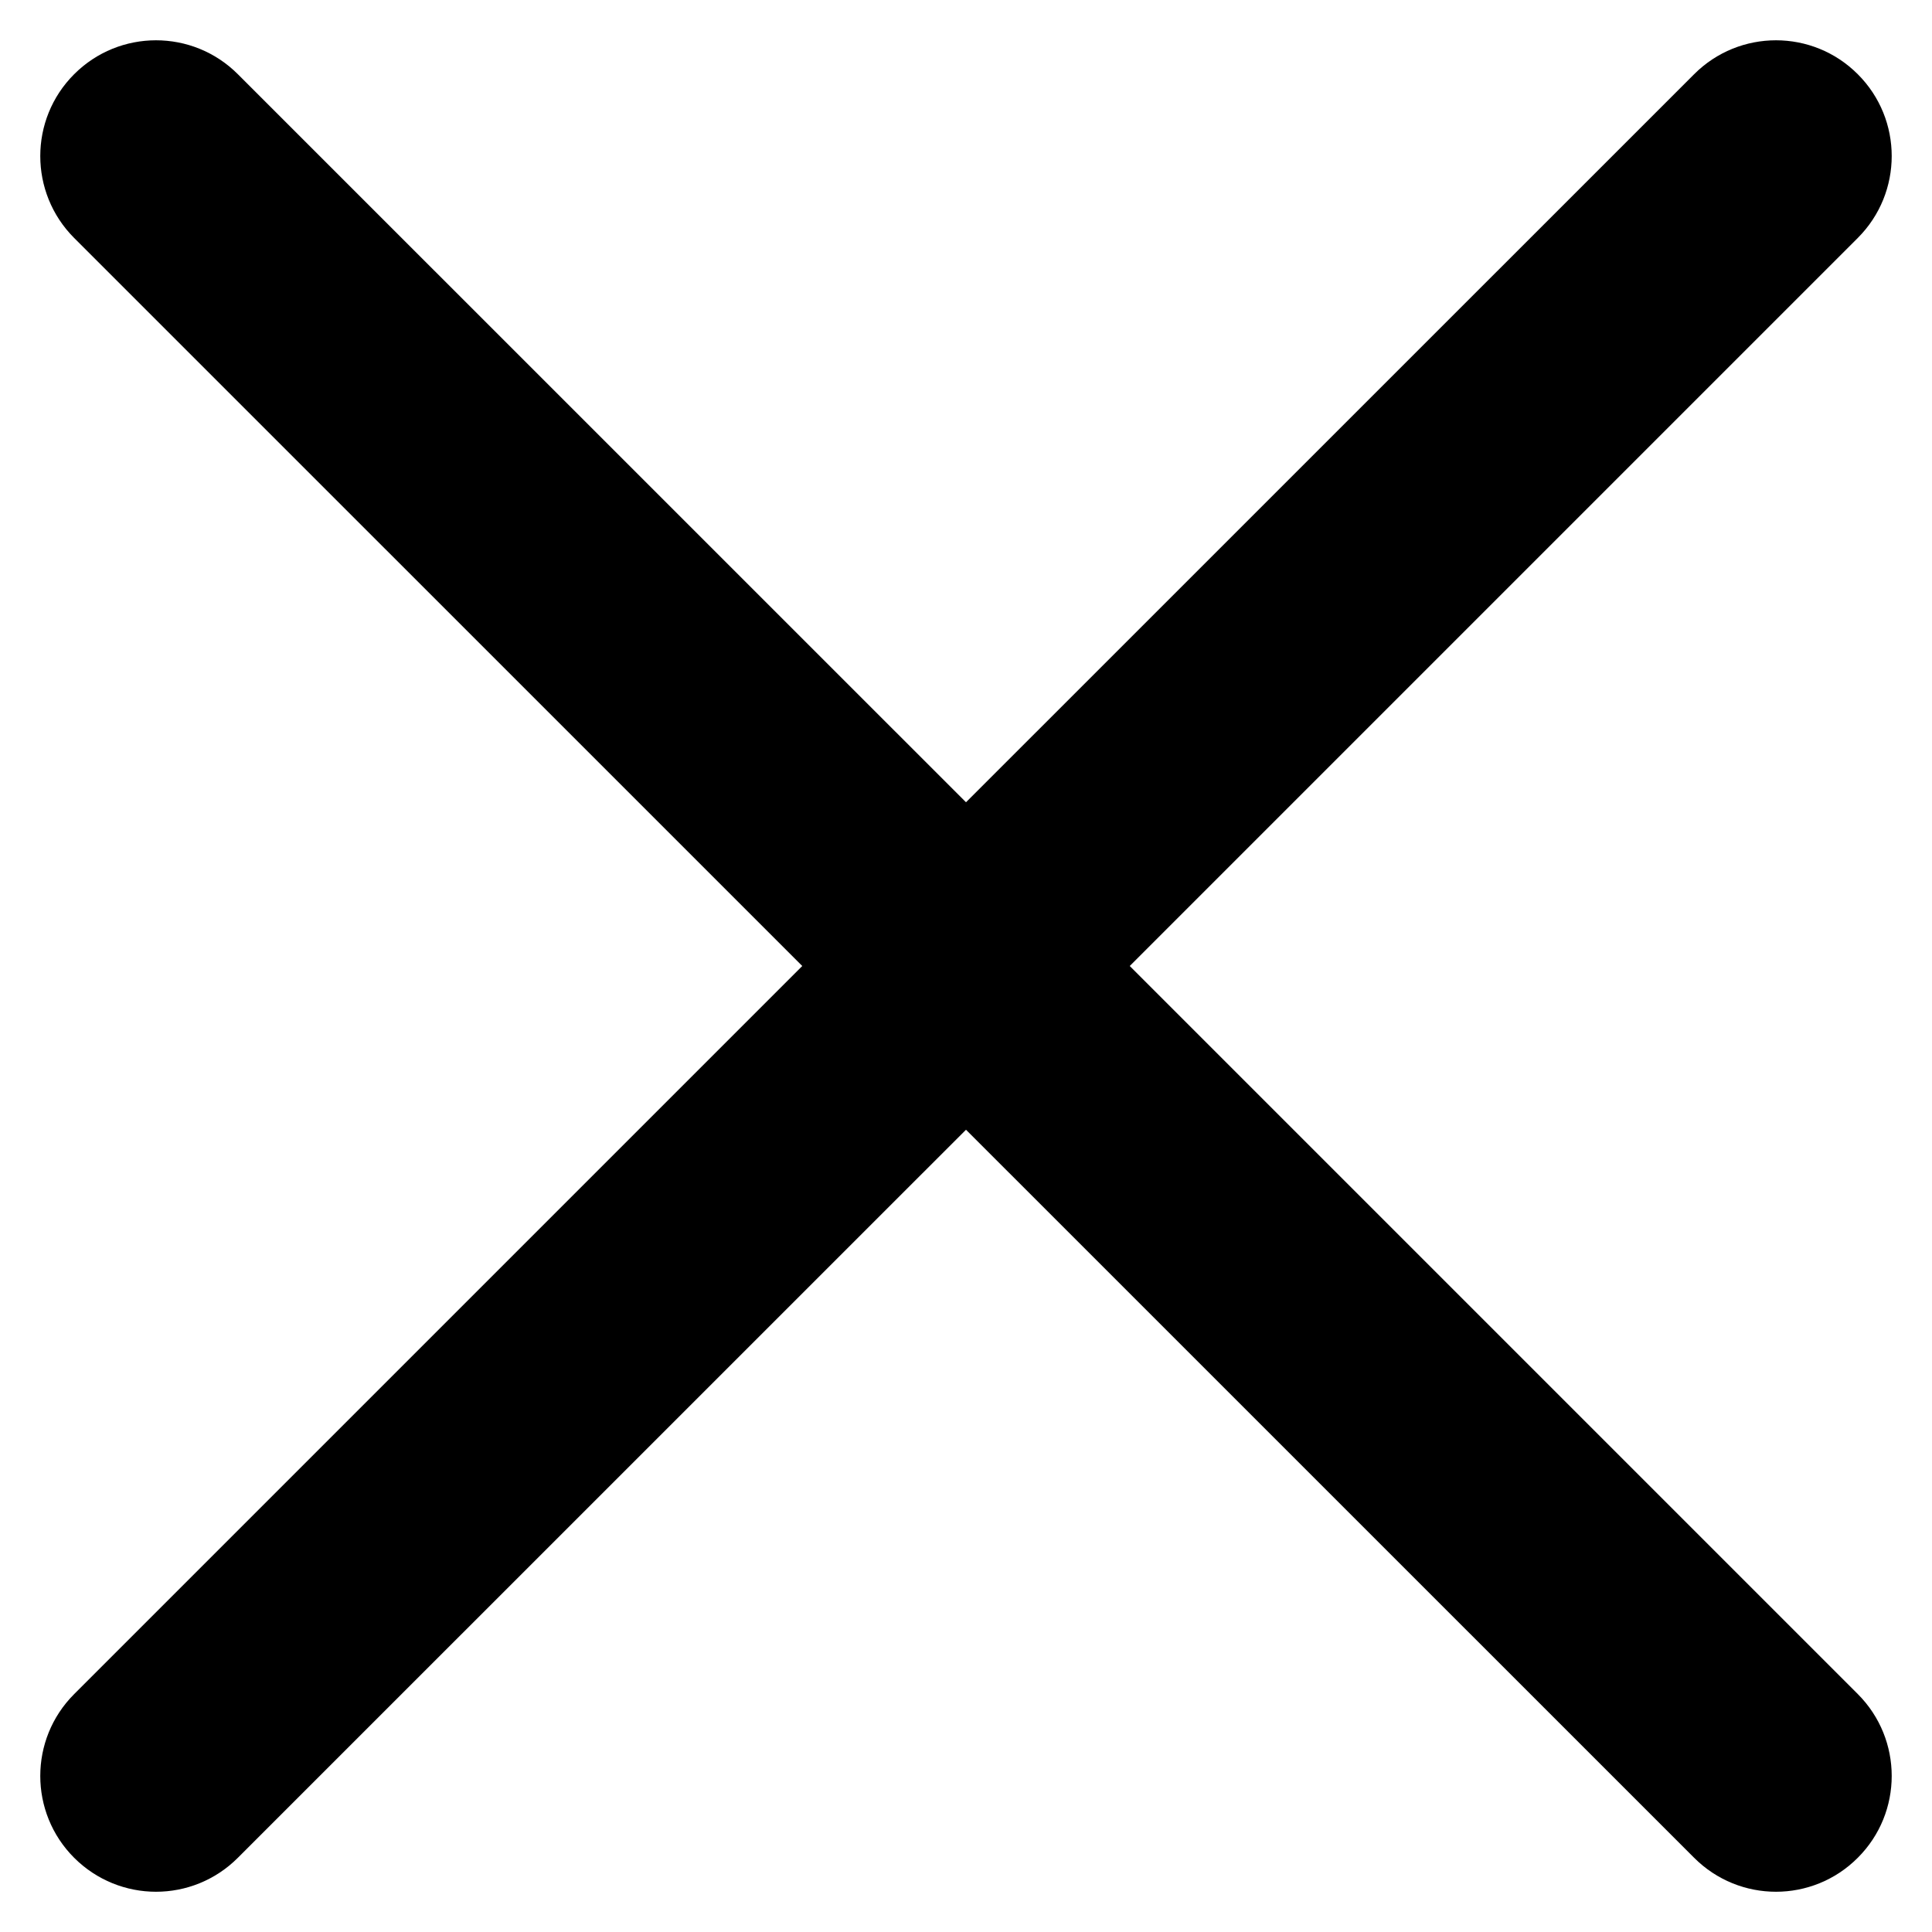
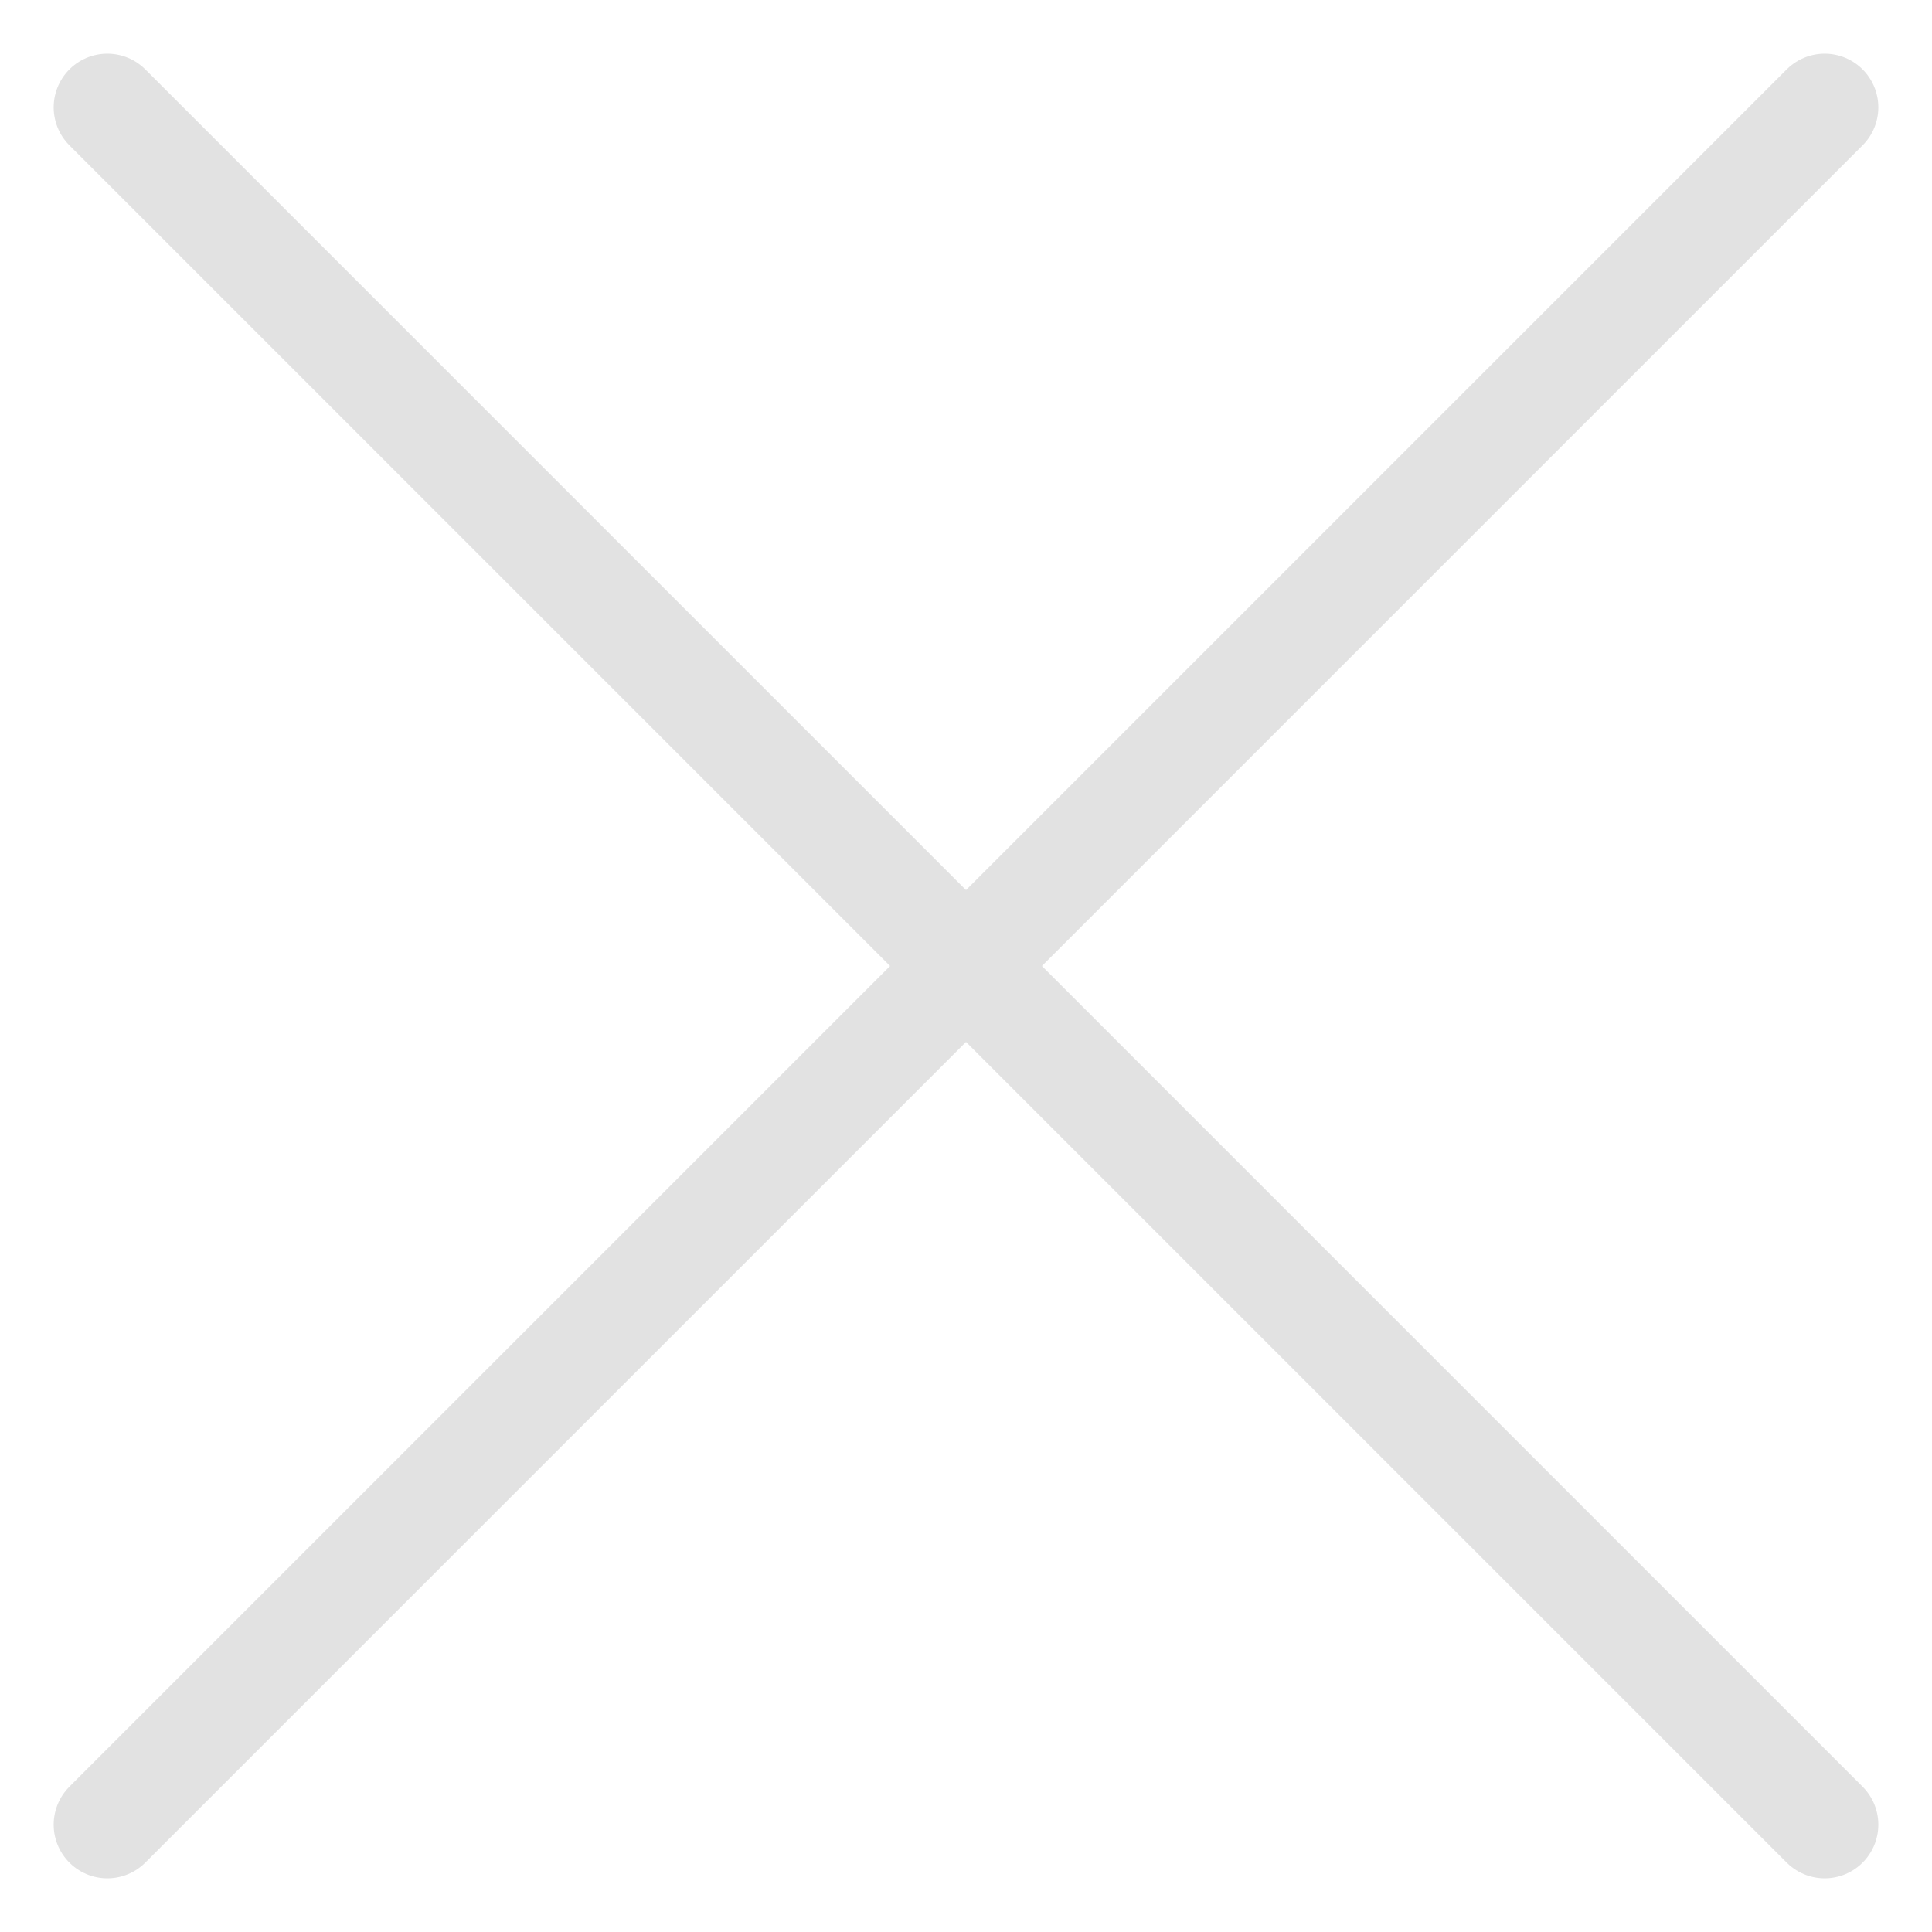
- <svg xmlns="http://www.w3.org/2000/svg" viewBox="0 0 24 24">
-   <path d="M14.034 12L23.078 2.956C23.64 2.394 23.64 1.483 23.078 0.922C22.517 0.36 21.607 0.36 21.045 0.922L12 9.966L2.955 0.922C2.393 0.36 1.483 0.36 0.921 0.922C0.36 1.483 0.36 2.394 0.921 2.956L9.966 12L0.921 21.045C0.36 21.606 0.36 22.517 0.921 23.078C1.202 23.359 1.571 23.5 1.938 23.5C2.306 23.5 2.674 23.359 2.955 23.078L12 14.034L21.045 23.078C21.326 23.359 21.694 23.5 22.062 23.5C22.429 23.5 22.798 23.359 23.078 23.078C23.64 22.517 23.64 21.606 23.078 21.044L14.034 12Z" />
+ <svg xmlns="http://www.w3.org/2000/svg" width="18" height="18" viewBox="0 0 18 18" fill="none">
+   <path d="M1 1L17 17" stroke="#E2E2E2" stroke-linecap="round" />
+   <path d="M17 1L1 17" stroke="#E2E2E2" stroke-linecap="round" />
</svg>
